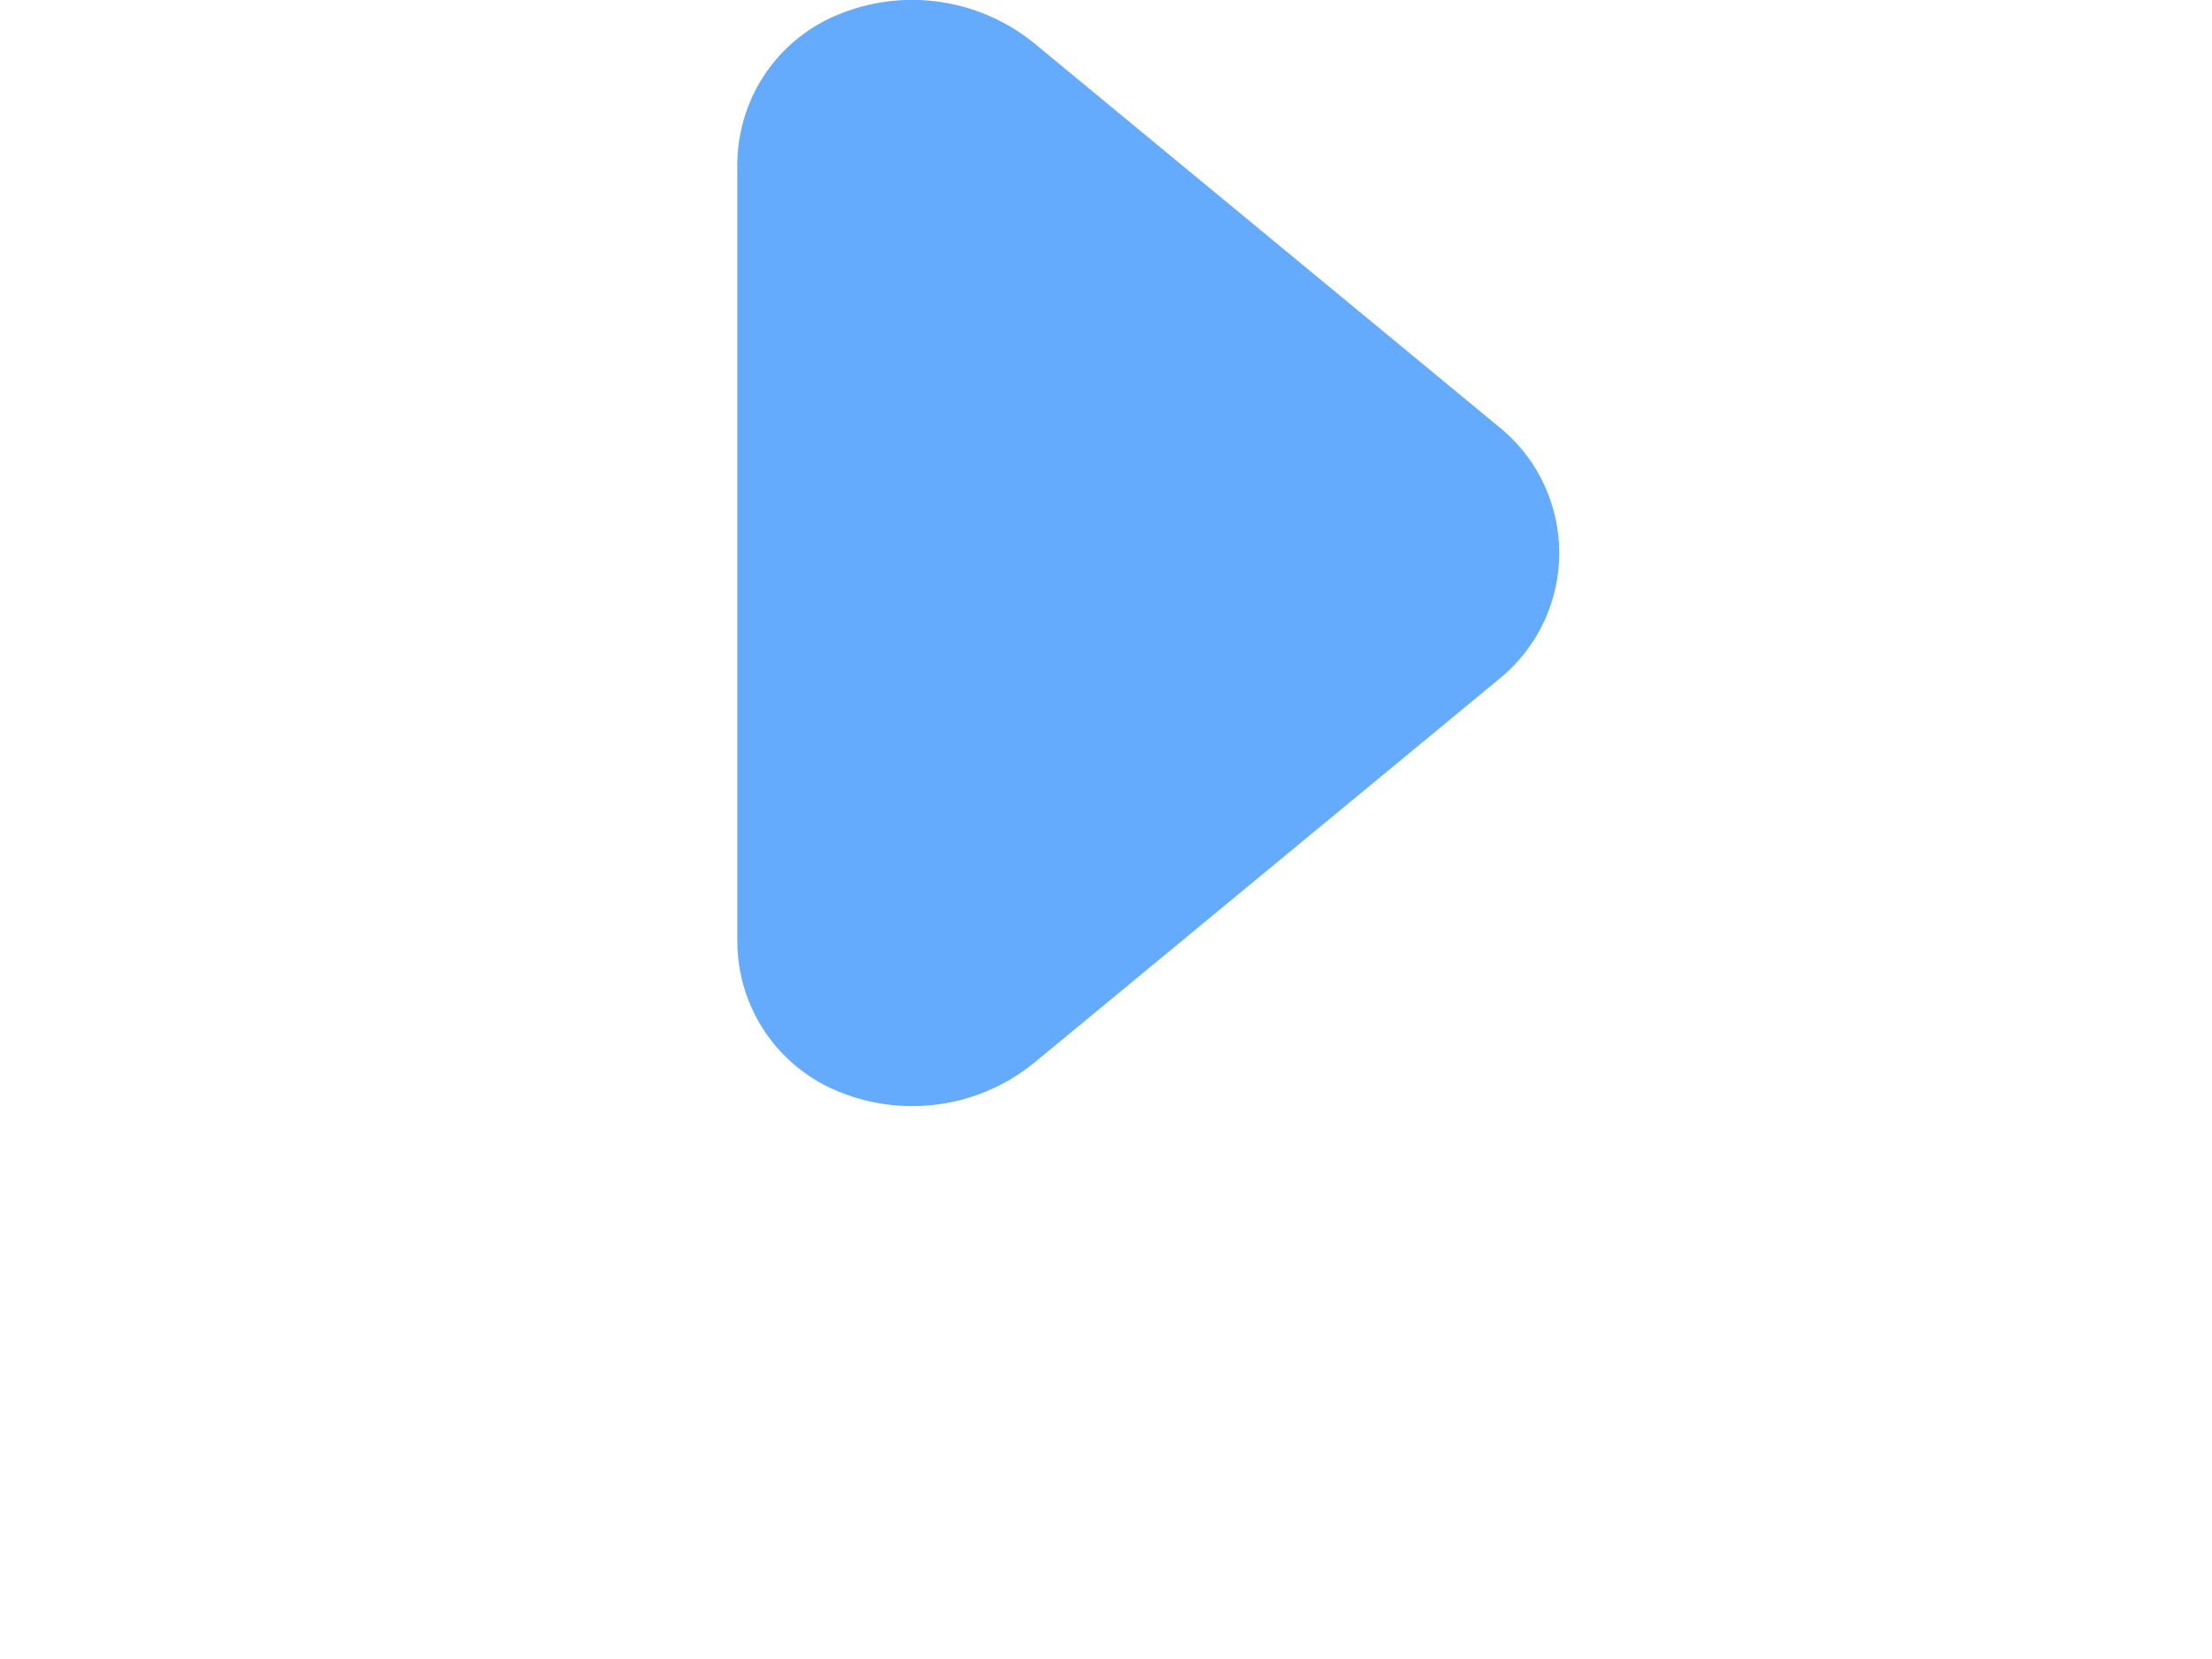
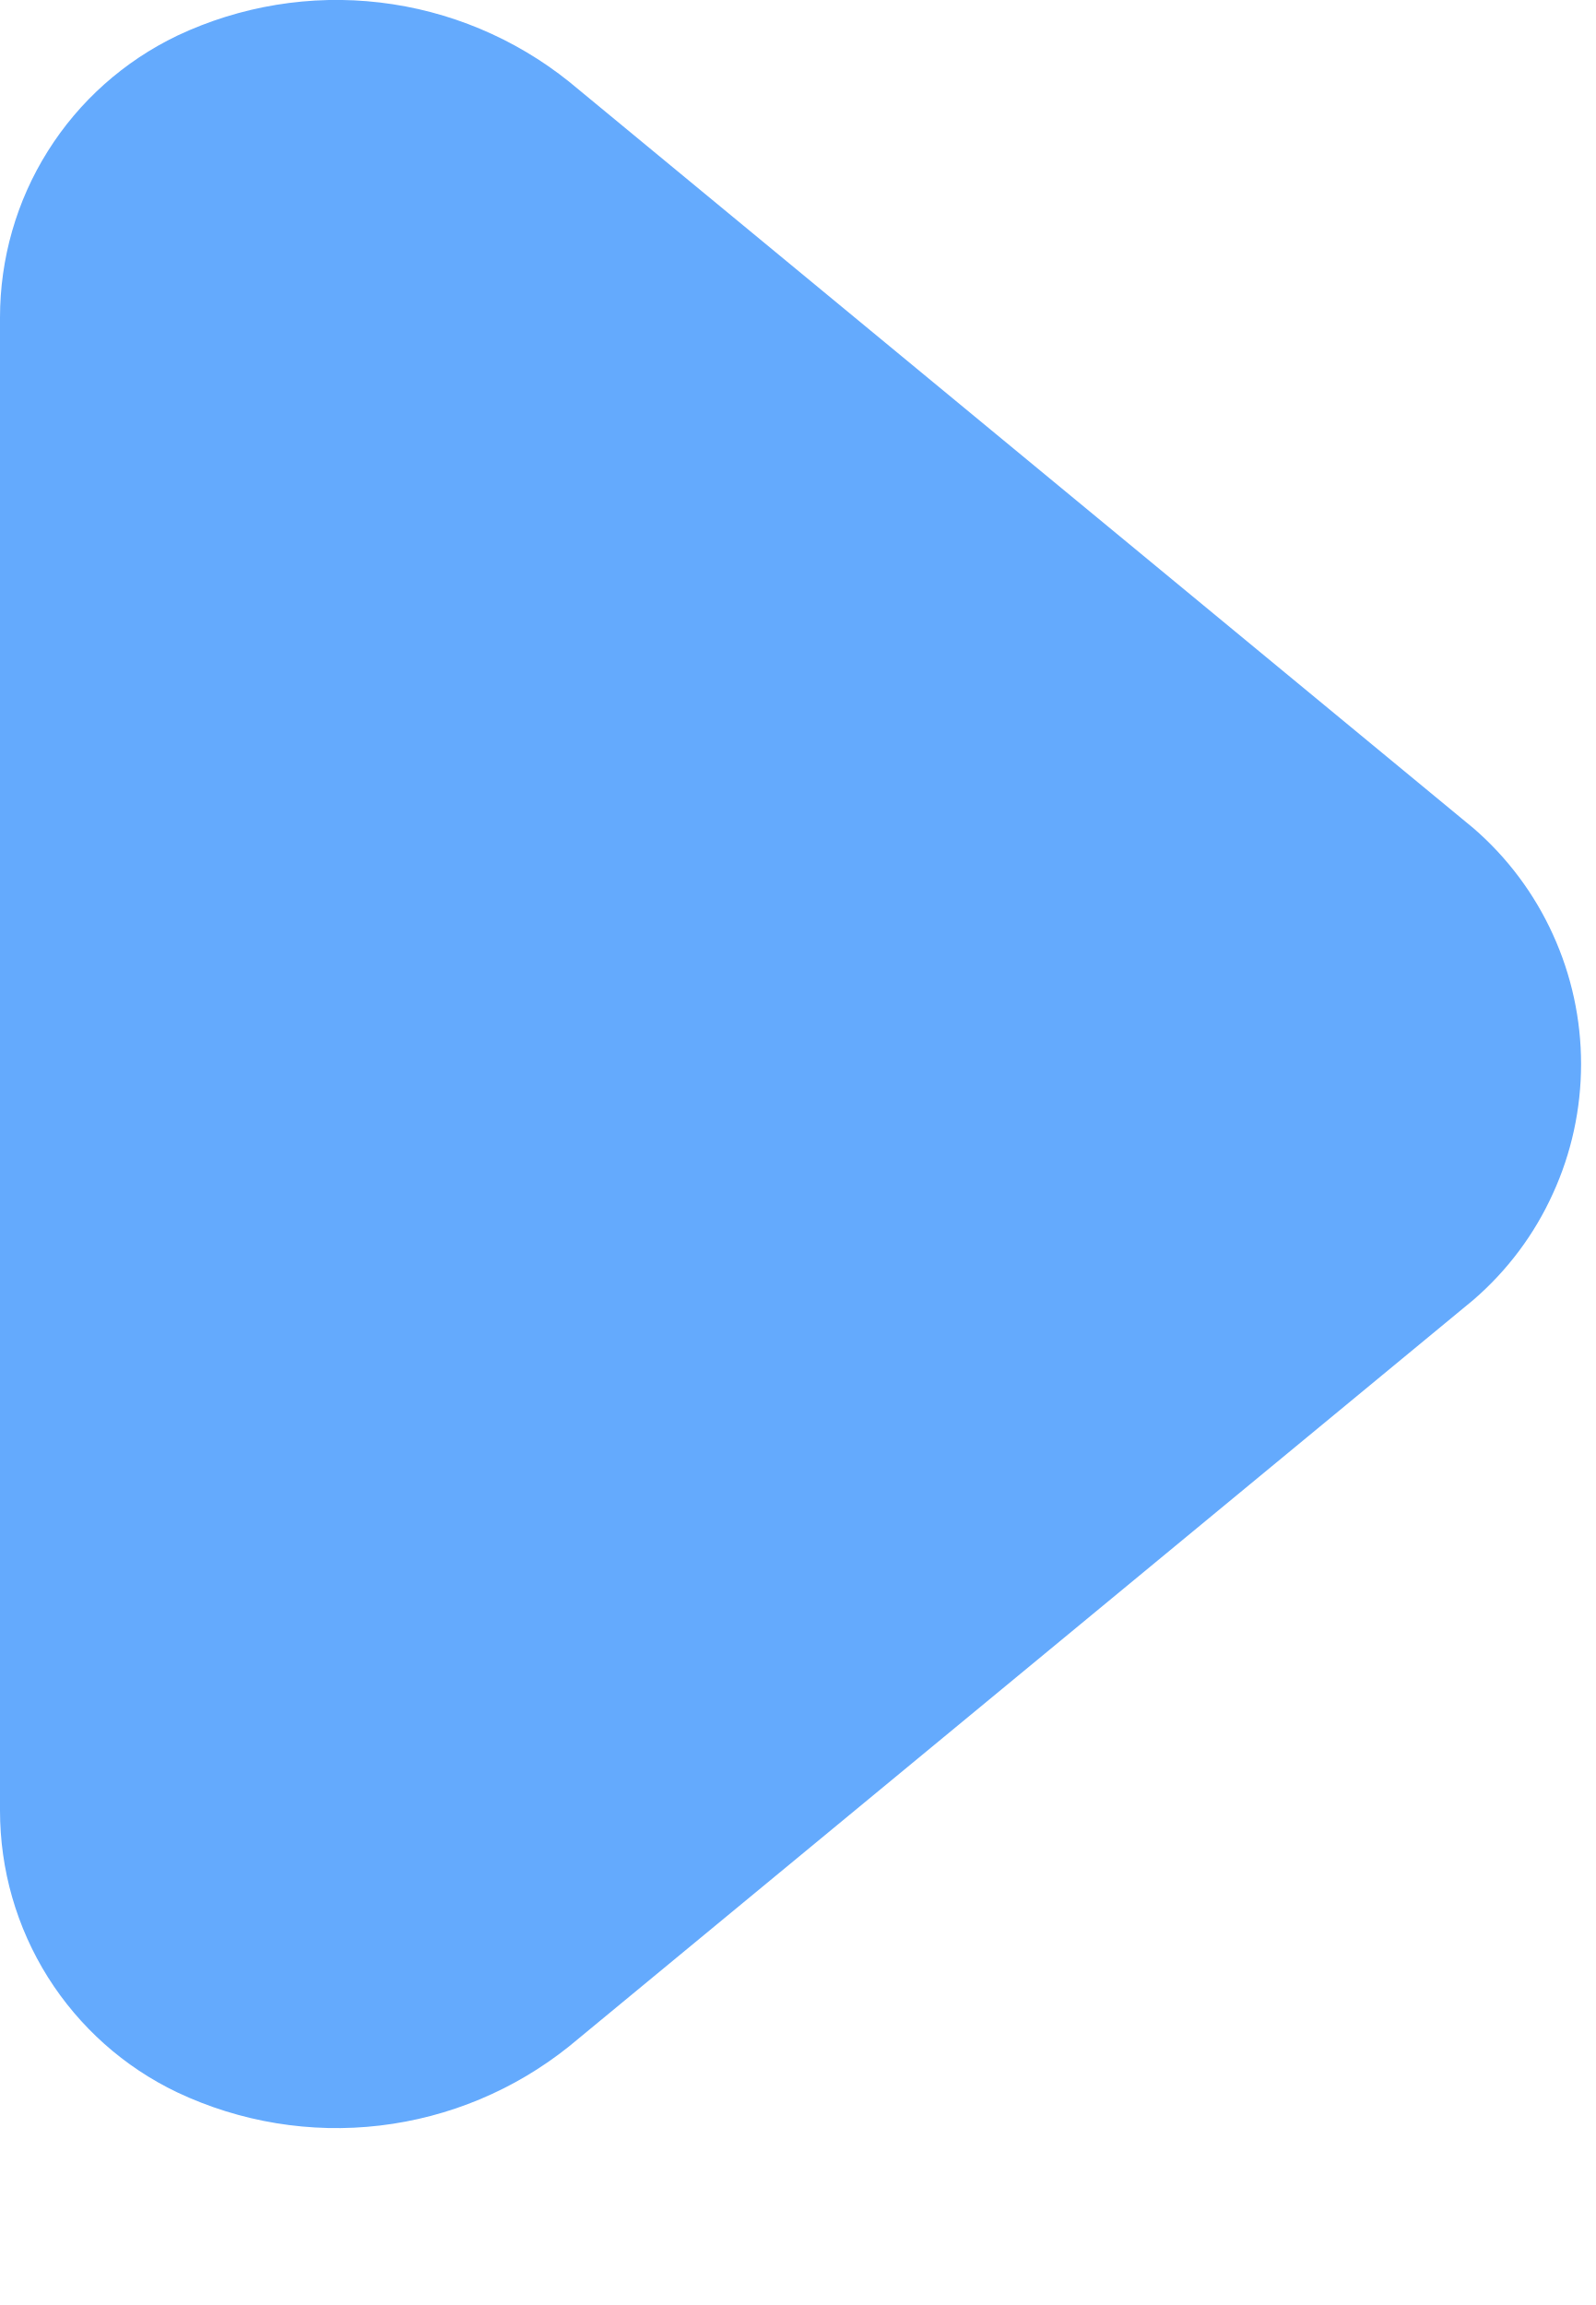
- <svg xmlns="http://www.w3.org/2000/svg" width="24" height="18" viewBox="0 0 24 18" fill="none">
-   <g id="eva:arrow-up-fill">
-     <g id="evaArrowUpFill0">
-       <g id="evaArrowUpFill1">
-         <path id="evaArrowUpFill2" d="M8 10.21L8 1.79C8 1.458 8.093 1.132 8.27 0.85C8.447 0.569 8.7 0.343 9 0.2C9.356 0.032 9.752 -0.033 10.142 0.013C10.533 0.059 10.903 0.214 11.21 0.46L16.31 4.67C16.501 4.835 16.654 5.039 16.759 5.269C16.863 5.498 16.918 5.748 16.918 6C16.918 6.252 16.863 6.502 16.759 6.731C16.654 6.96 16.501 7.165 16.31 7.33L11.21 11.54C10.903 11.786 10.533 11.941 10.142 11.987C9.752 12.033 9.356 11.968 9 11.8C8.7 11.656 8.447 11.431 8.27 11.149C8.093 10.868 8 10.542 8 10.21Z" fill="#64AAFD" />
-       </g>
-     </g>
-   </g>
+ <svg xmlns="http://www.w3.org/2000/svg" width="9" height="13" viewBox="0 0 9 13" fill="none">
+   <path d="M1.83554e-06 10.211V1.791C-0 1.459 0.093 1.133 0.27 0.852C0.447 0.57 0.7 0.345 1 0.201C1.356 0.033 1.752 -0.032 2.142 0.014C2.533 0.06 2.903 0.215 3.21 0.461L8.31 4.671C8.501 4.836 8.654 5.041 8.758 5.27C8.863 5.5 8.917 5.749 8.917 6.001C8.917 6.253 8.863 6.503 8.758 6.732C8.654 6.962 8.501 7.166 8.31 7.331L3.21 11.541C2.903 11.787 2.533 11.942 2.142 11.988C1.752 12.034 1.356 11.969 1 11.801C0.7 11.658 0.447 11.432 0.27 11.151C0.093 10.869 -0 10.544 1.83554e-06 10.211Z" fill="#64AAFD" />
</svg>
